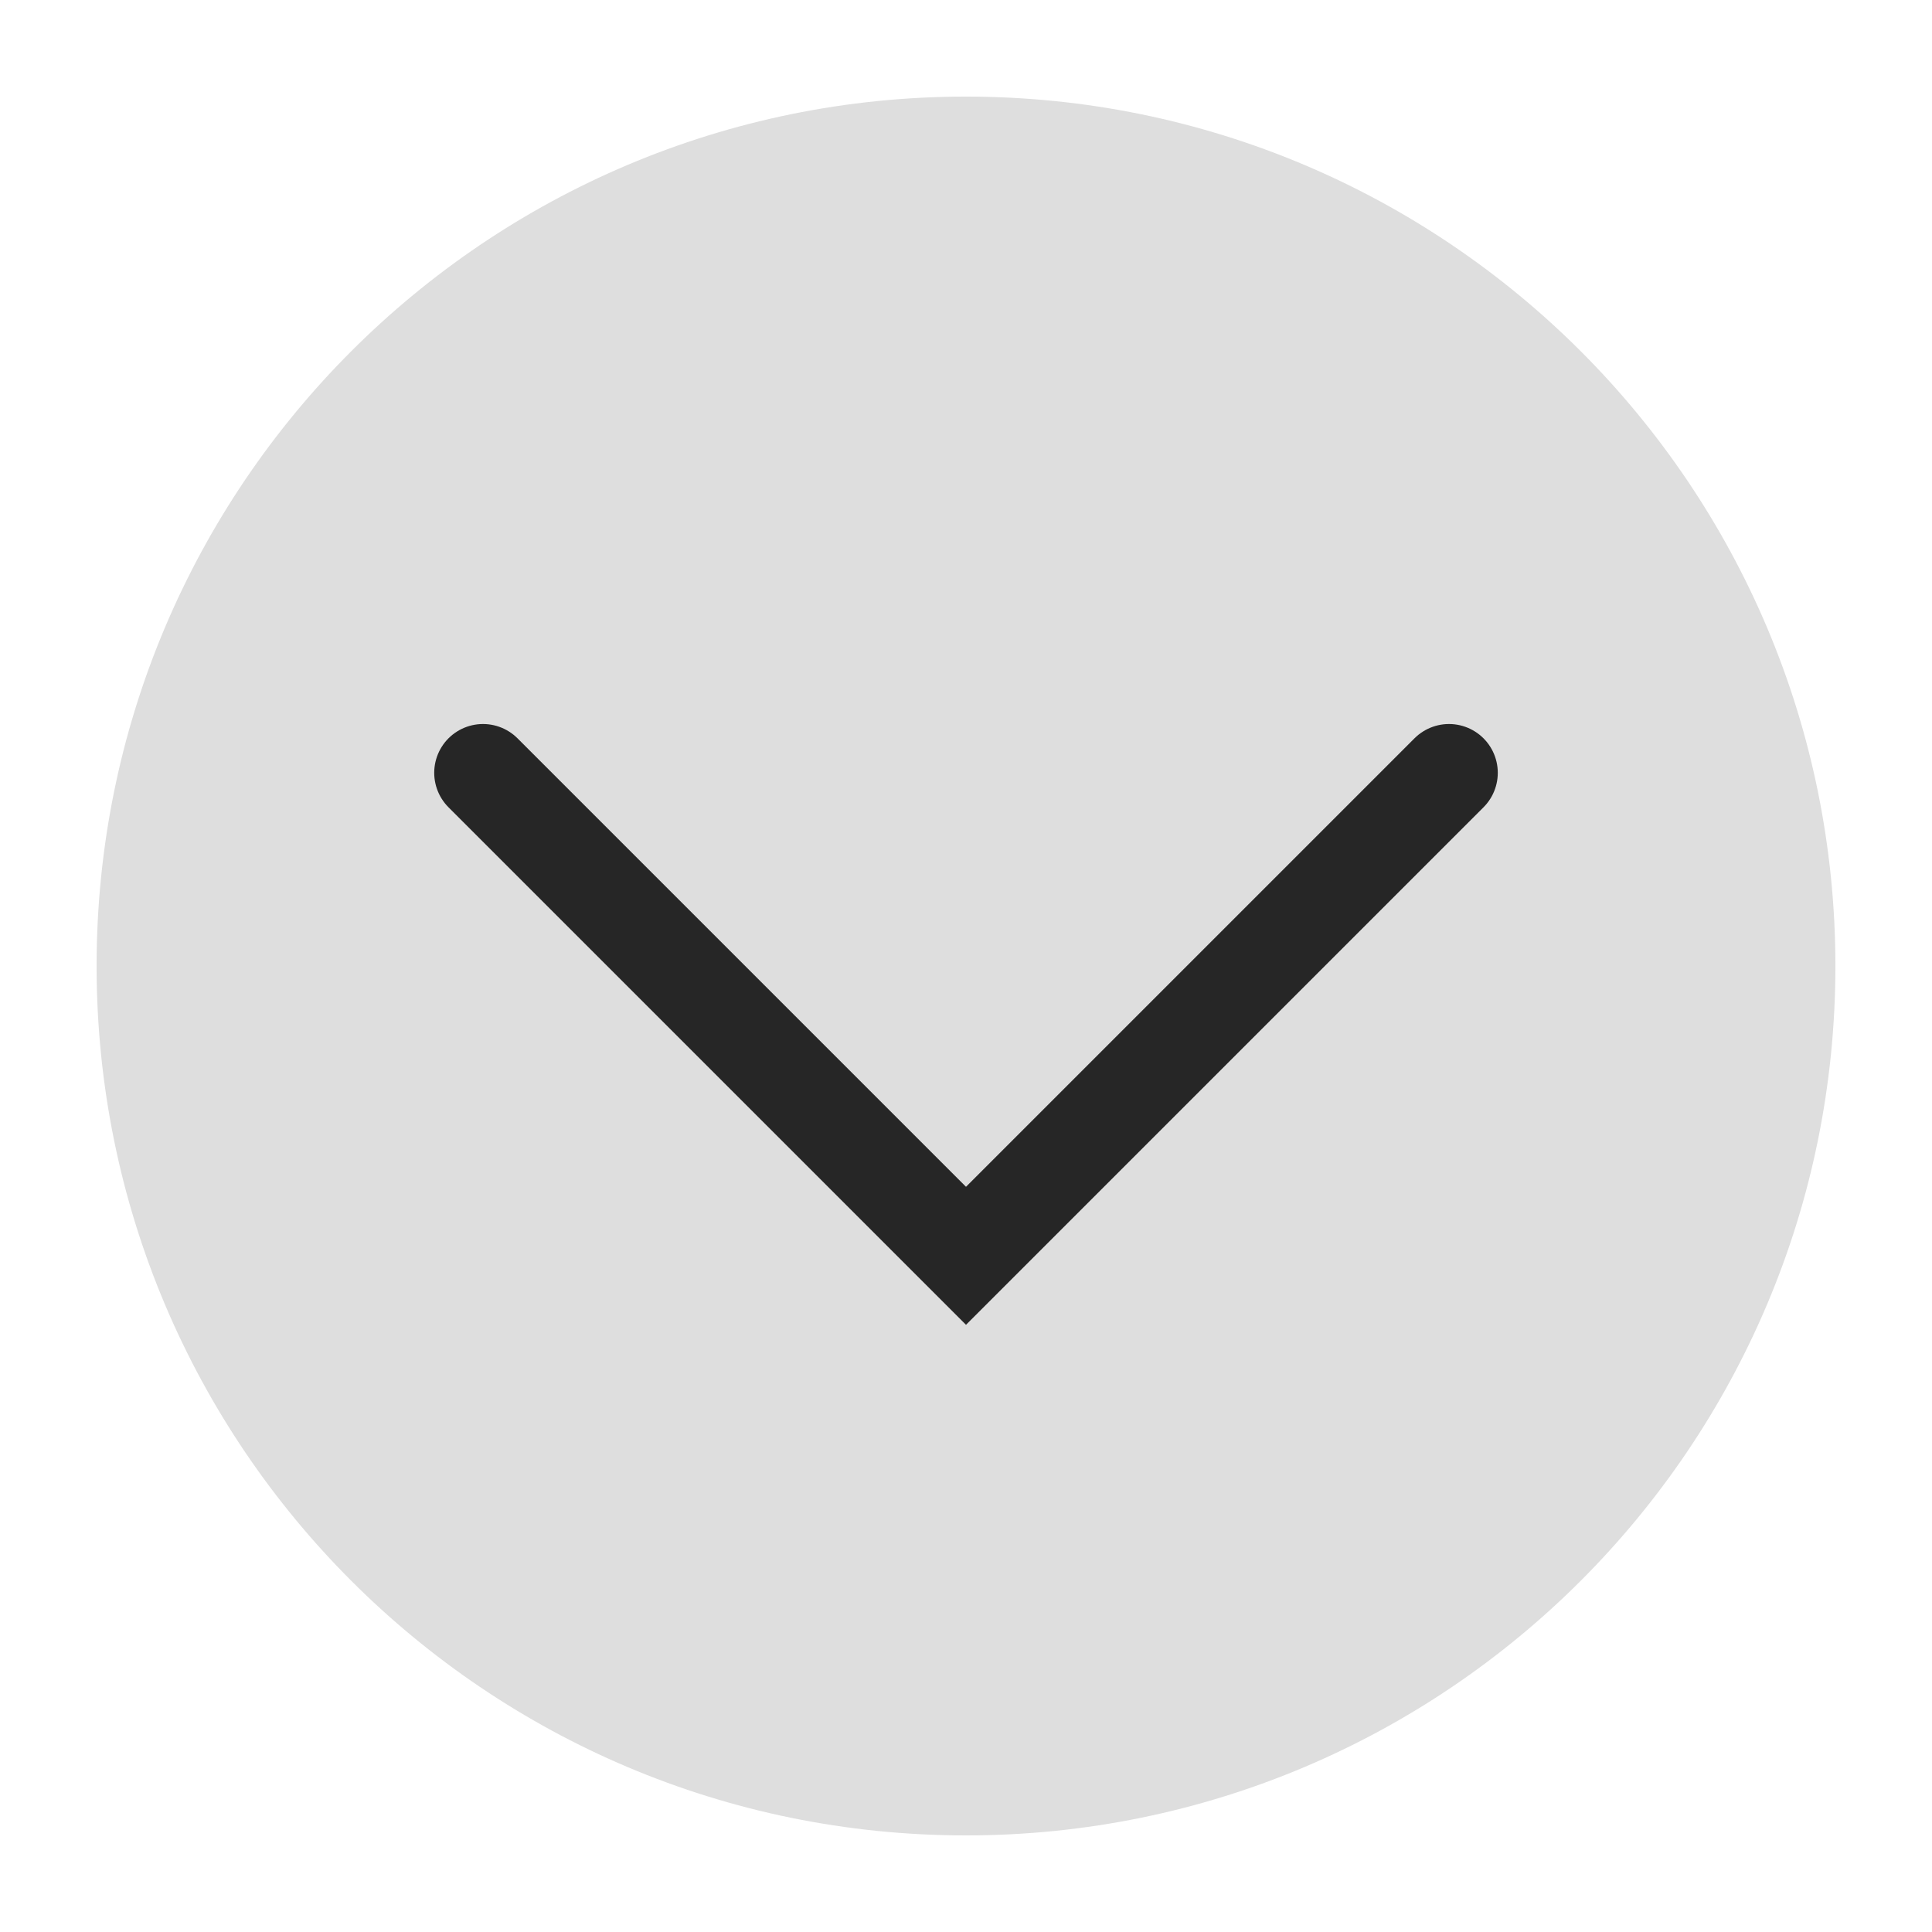
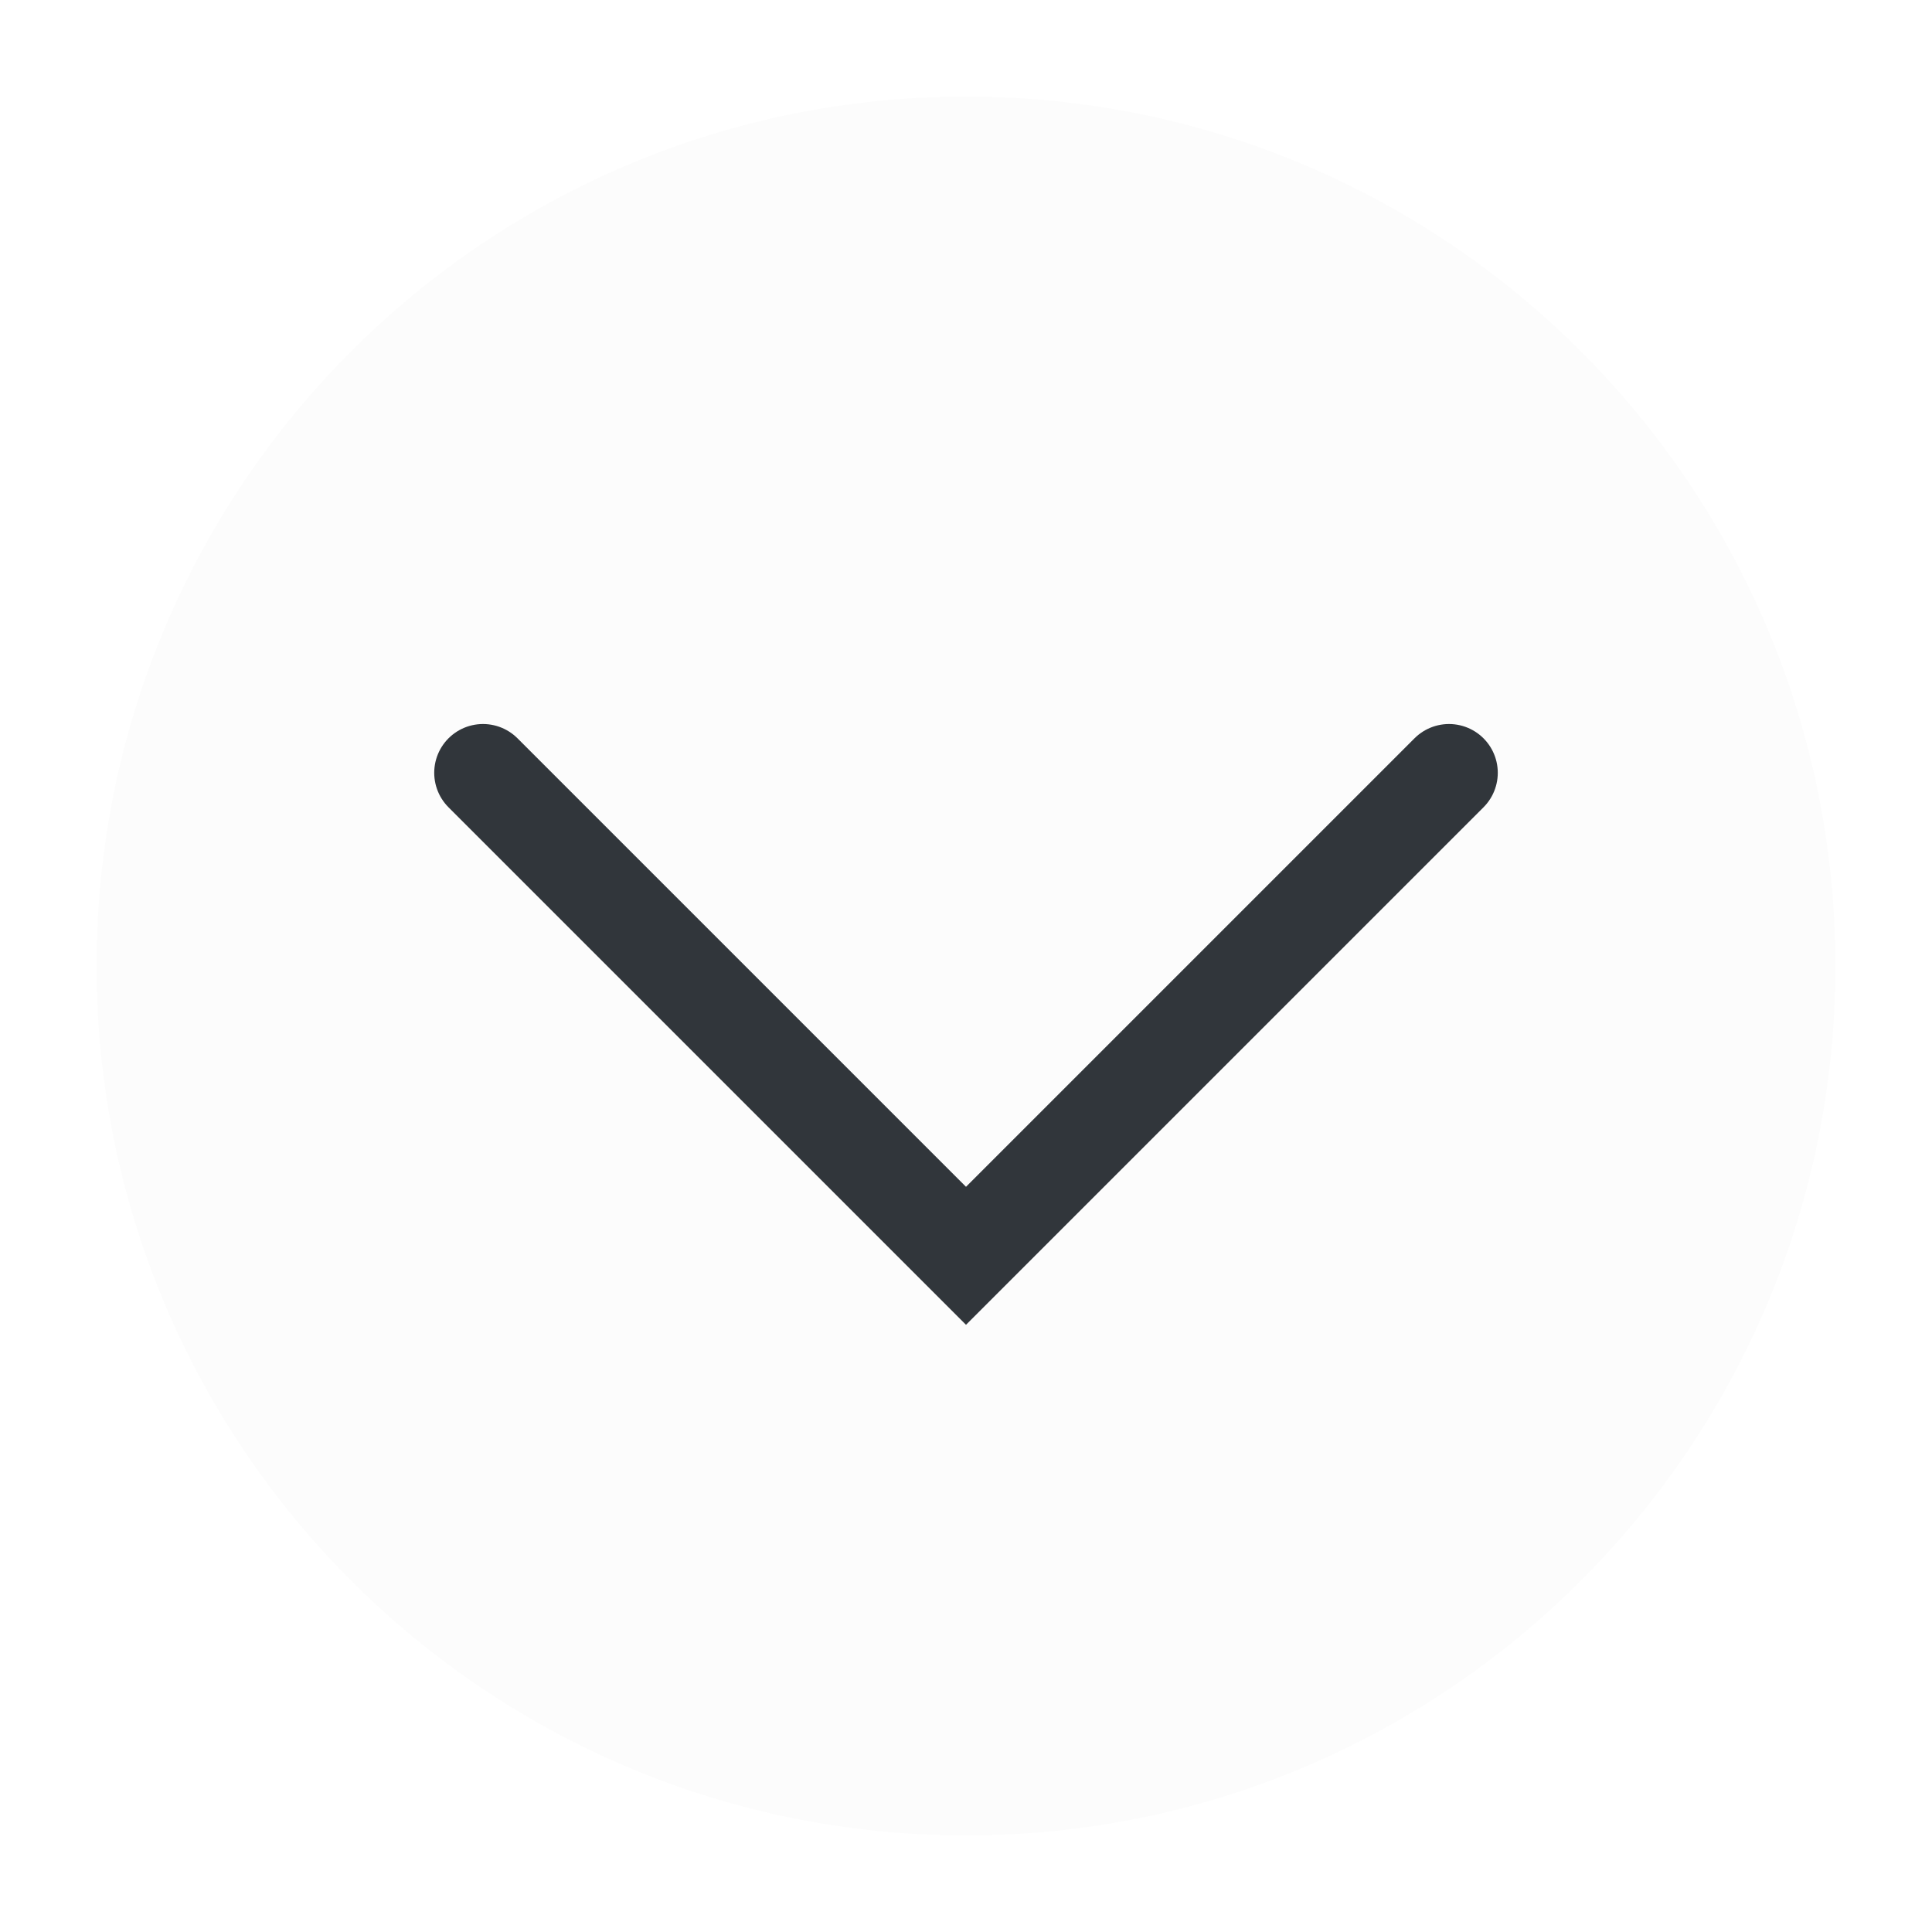
<svg xmlns="http://www.w3.org/2000/svg" viewBox="0 0 50 50" version="1.2" baseProfile="tiny">
  <defs>
</defs>
  <g fill="none" stroke="black" stroke-width="1" fill-rule="evenodd" stroke-linecap="square" stroke-linejoin="bevel">
-     <g fill="#dedede" fill-opacity="1" stroke="none" transform="matrix(2.5,0,0,2.5,2.5,2.5)" font-family="Noto Sans" font-size="10" font-weight="400" font-style="normal">
+     <g fill="#fcfcfc" fill-opacity="1" stroke="none" transform="matrix(2.5,0,0,2.5,2.5,2.5)" font-family="Noto Sans" font-size="10" font-weight="400" font-style="normal">
      <circle cx="9" cy="9" r="9" />
    </g>
-     <g fill="none" stroke="#262626" stroke-opacity="1" stroke-width="1.01" stroke-linecap="round" stroke-linejoin="miter" stroke-miterlimit="2" transform="matrix(2.5,0,0,2.5,2.5,2.5)" font-family="Noto Sans" font-size="10" font-weight="400" font-style="normal">
+     <g fill="none" stroke="#31363b" stroke-opacity="1" stroke-width="1.01" stroke-linecap="round" stroke-linejoin="miter" stroke-miterlimit="2" transform="matrix(2.5,0,0,2.5,2.5,2.5)" font-family="Noto Sans" font-size="10" font-weight="400" font-style="normal">
      <polyline fill="none" vector-effect="none" points="4,7 9,12 14,7 " />
    </g>
    <g fill="none" stroke="#000000" stroke-opacity="1" stroke-width="1" stroke-linecap="square" stroke-linejoin="bevel" transform="matrix(1,0,0,1,0,0)" font-family="Noto Sans" font-size="10" font-weight="400" font-style="normal">
</g>
  </g>
</svg>
